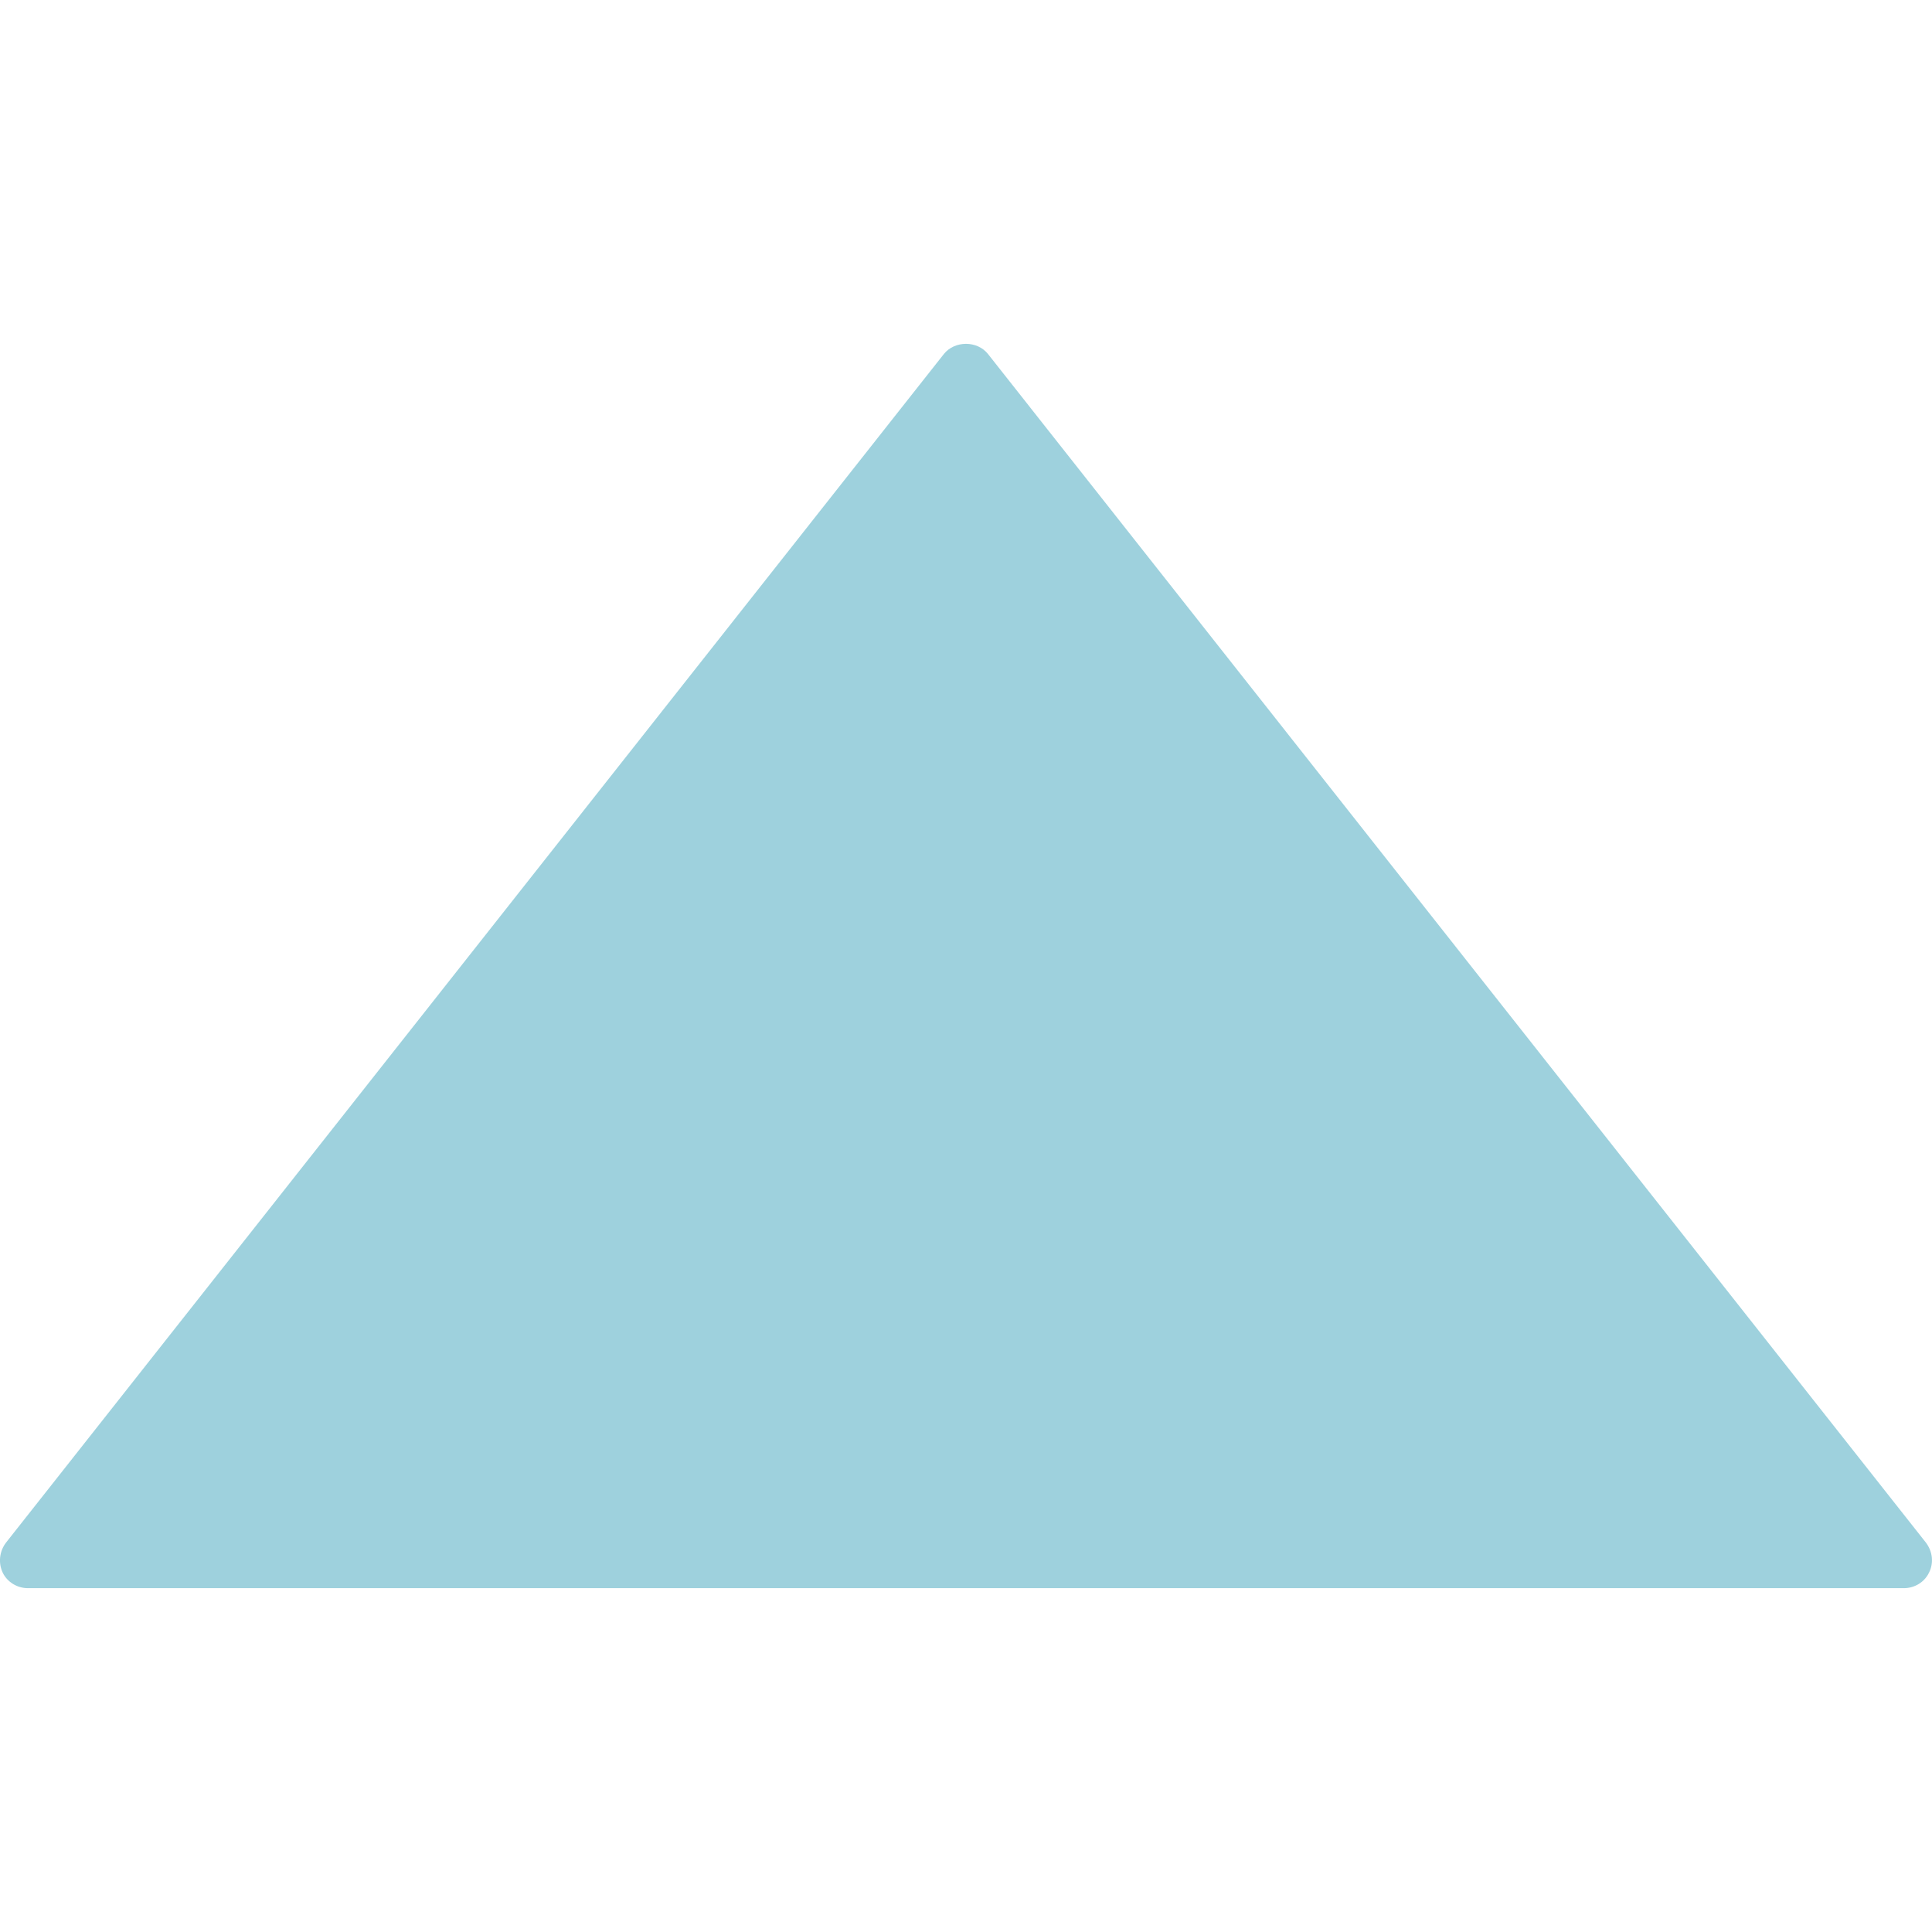
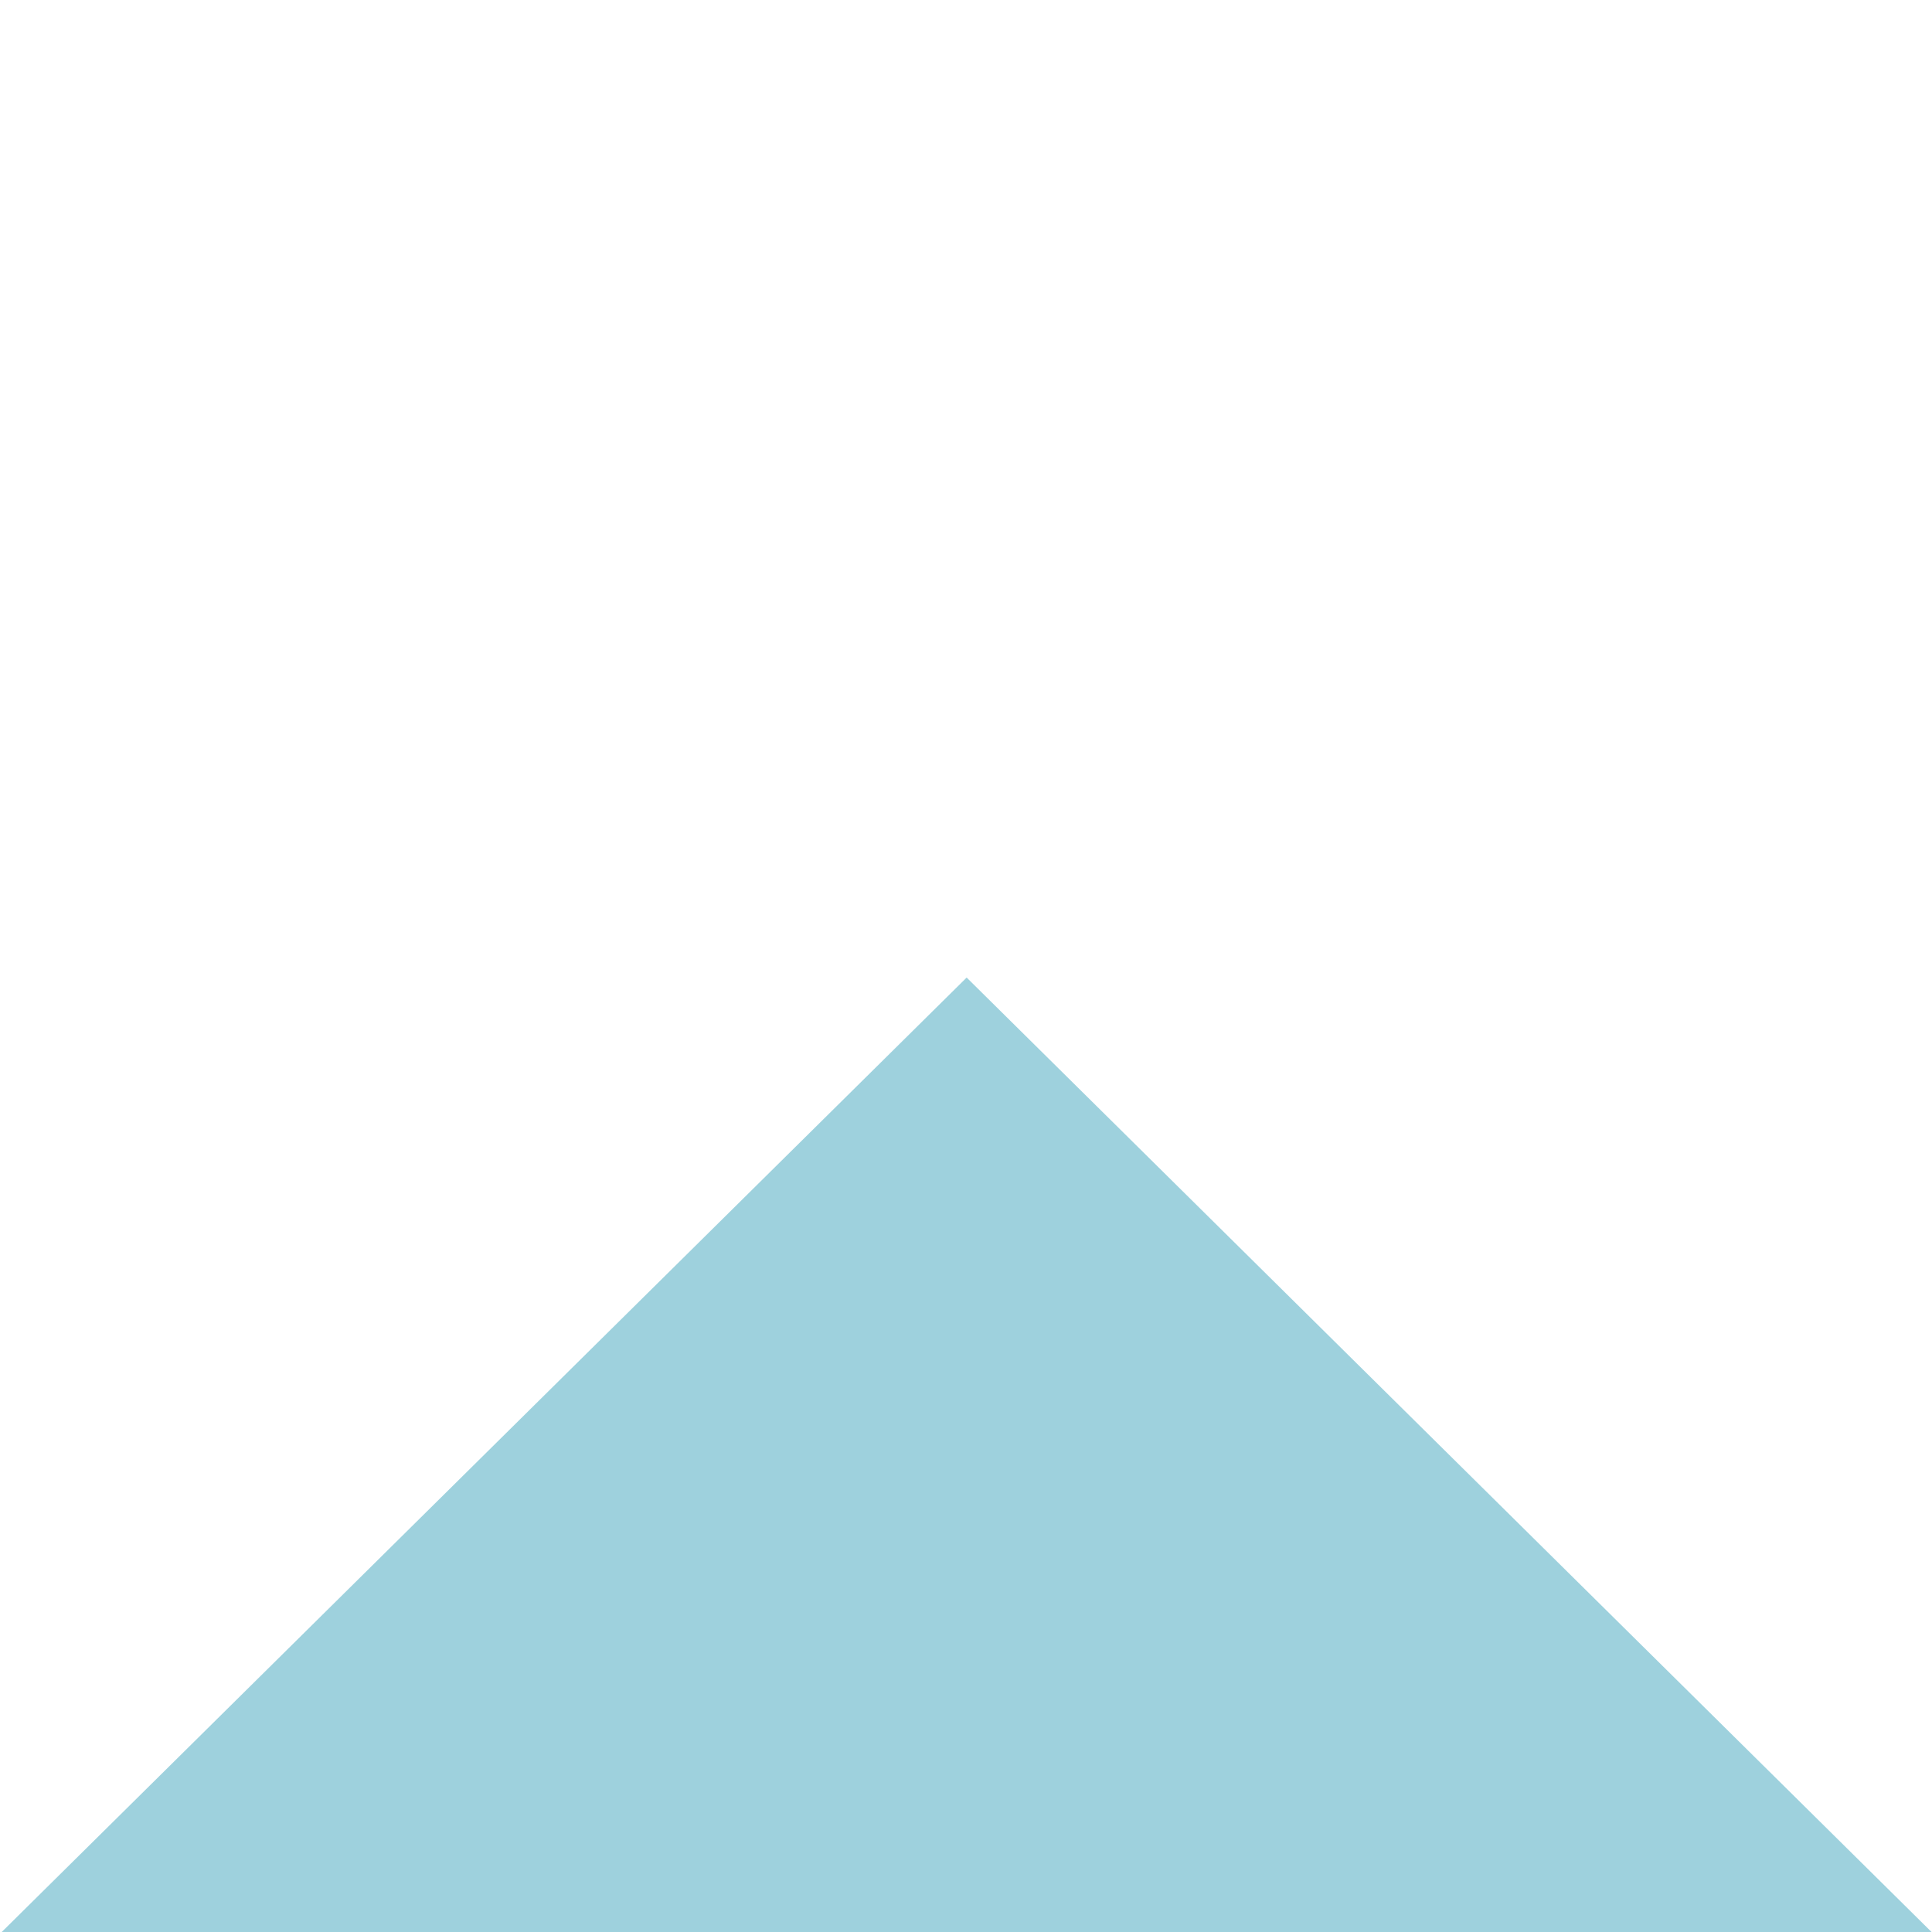
- <svg xmlns="http://www.w3.org/2000/svg" version="1.1" id="Capa_1" x="0px" y="0px" viewBox="0 0 28.77 28.77" style="enable-background:new 0 0 28.77 28.77;" xml:space="preserve" width="512px" height="512px">
-   <g>
-     <g id="c105_arrow">
-       <path d="M28.679,22.971l-13.967-17.7c-0.16-0.201-0.494-0.201-0.656,0L0.09,22.971c-0.099,0.13-0.118,0.3-0.05,0.447    c0.069,0.143,0.218,0.232,0.376,0.232H28.35c0.162,0,0.308-0.09,0.376-0.232C28.8,23.27,28.777,23.1,28.679,22.971z" fill="#9ed1dd" />
+ <svg xmlns="http://www.w3.org/2000/svg" width="30" height="30" id="svg3419" version="1.1">
+   <defs id="defs3444" />
+   <g id="g3421" transform="matrix(0.07415322,0,0,0.07335028,0.0195622,0.3508815)">
+     <g id="svg_1" transform="matrix(-1,0,0,-1,404.308,606.469)">
+       <path d="m 0,202.16 404.308,0 -202.157,202.149 L 0,202.16 Z" id="svg_2" style="fill:#9ed1dd" />
    </g>
-     <g id="Capa_1_169_">
- 	</g>
+     <g id="svg_3" />
+     <g id="svg_4" />
+     <g id="svg_5" />
+     <g id="svg_6" />
+     <g id="svg_7" />
+     <g id="svg_8" />
+     <g id="svg_9" />
+     <g id="svg_10" />
+     <g id="svg_11" />
+     <g id="svg_12" />
+     <g id="svg_13" />
+     <g id="svg_14" />
+     <g id="svg_15" />
+     <g id="svg_16" />
+     <g id="svg_17" />
  </g>
-   <g>
- </g>
-   <g>
- </g>
-   <g>
- </g>
-   <g>
- </g>
-   <g>
- </g>
-   <g>
- </g>
-   <g>
- </g>
-   <g>
- </g>
-   <g>
- </g>
-   <g>
- </g>
-   <g>
- </g>
-   <g>
- </g>
-   <g>
- </g>
-   <g>
- </g>
-   <g>
- </g>
</svg>
